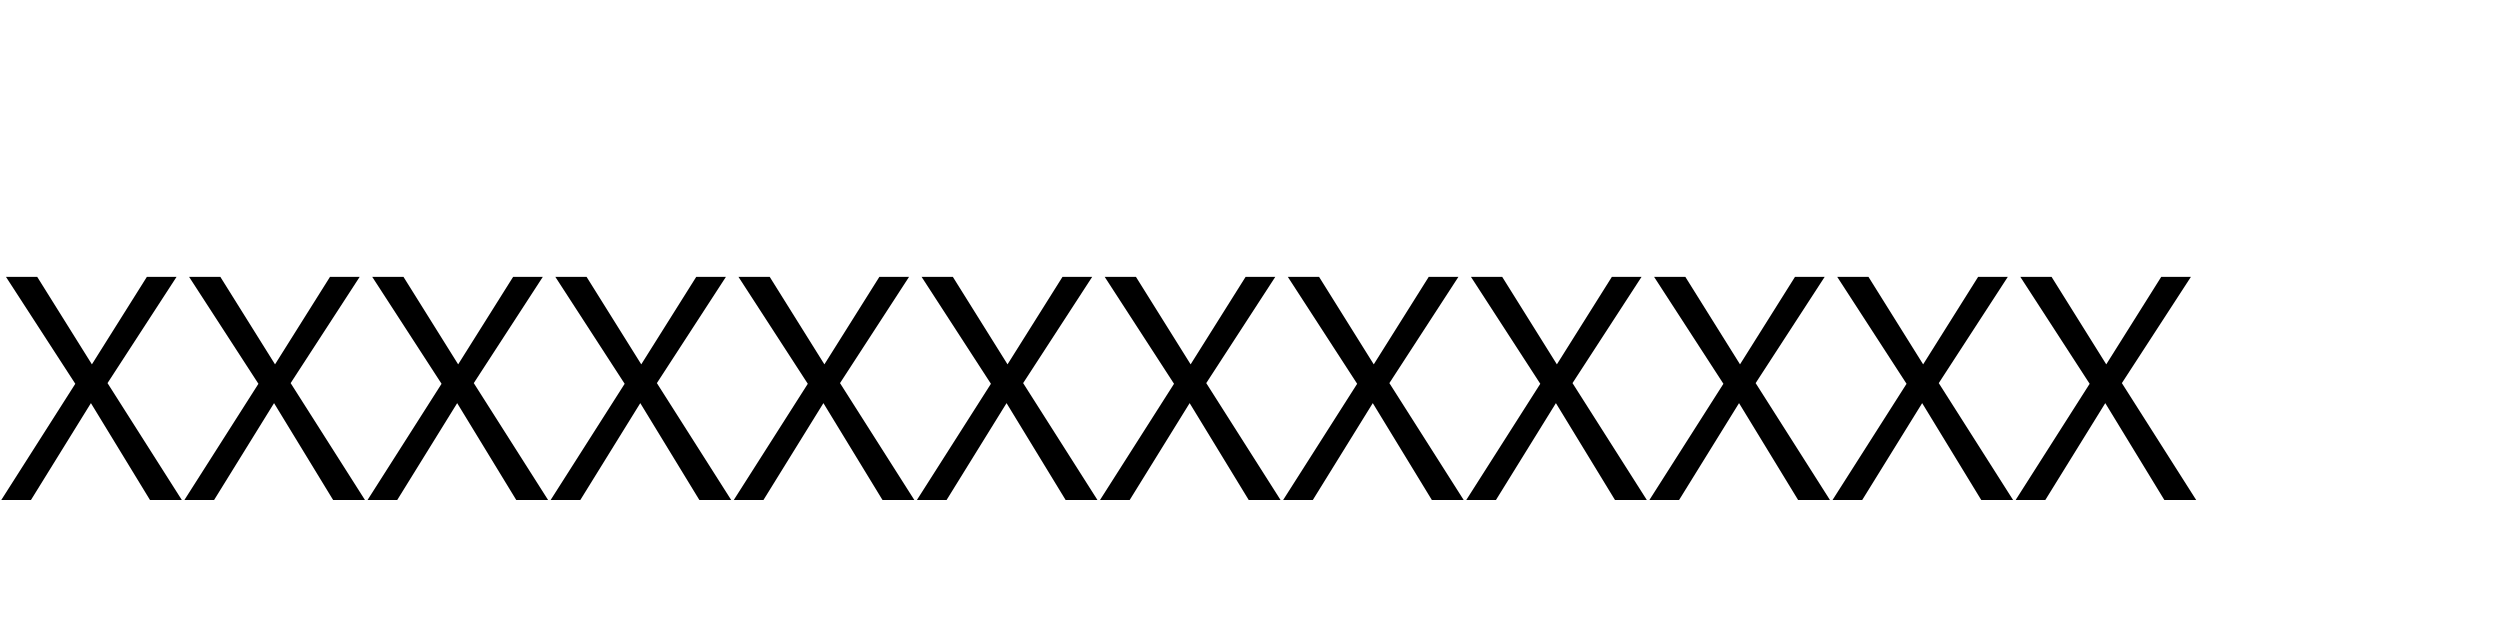
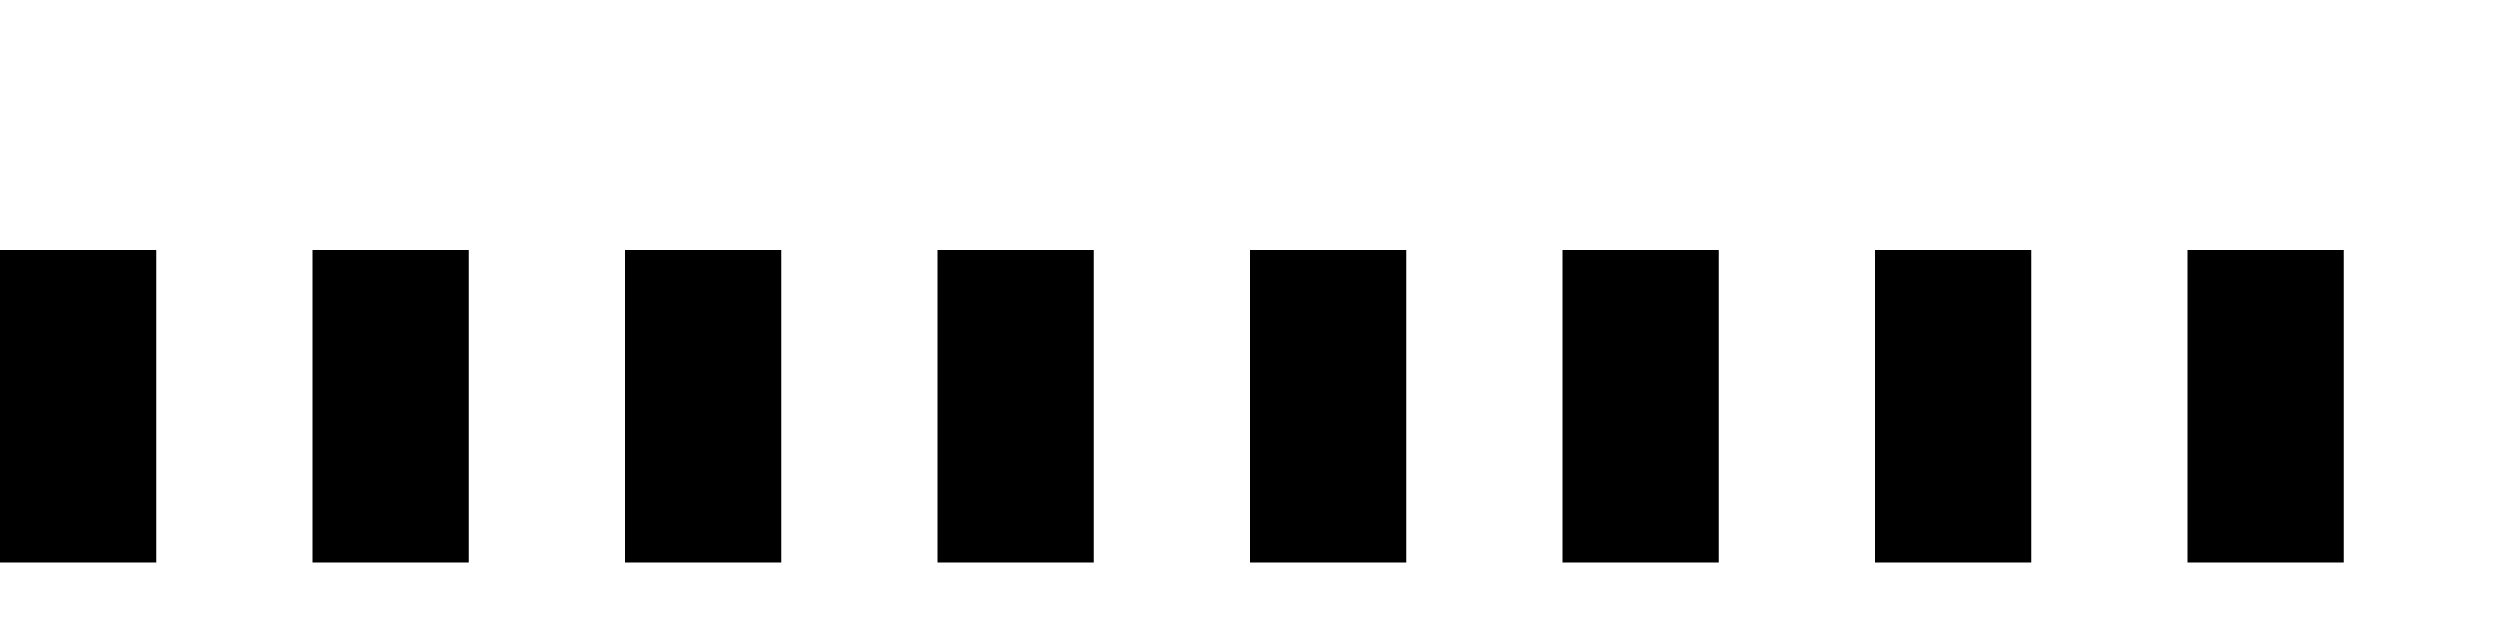
- <svg xmlns="http://www.w3.org/2000/svg" viewBox="0 0 400 100" class="reftest-wait">
-   <text x="0" y="80" font-family="Ahem" font-size="50" textLength="400" lengthAdjust="spacingAndGlyphs" fill="black">XXXXXXXXXXXX</text>
+ <svg xmlns="http://www.w3.org/2000/svg" viewBox="0 0 400 100">
+   <rect x="0" y="40" width="25" height="50" />
+   <rect x="50" y="40" width="25" height="50" />
+   <rect x="100" y="40" width="25" height="50" />
+   <rect x="150" y="40" width="25" height="50" />
+   <rect x="200" y="40" width="25" height="50" />
+   <rect x="250" y="40" width="25" height="50" />
+   <rect x="300" y="40" width="25" height="50" />
+   <rect x="350" y="40" width="25" height="50" />
</svg>
